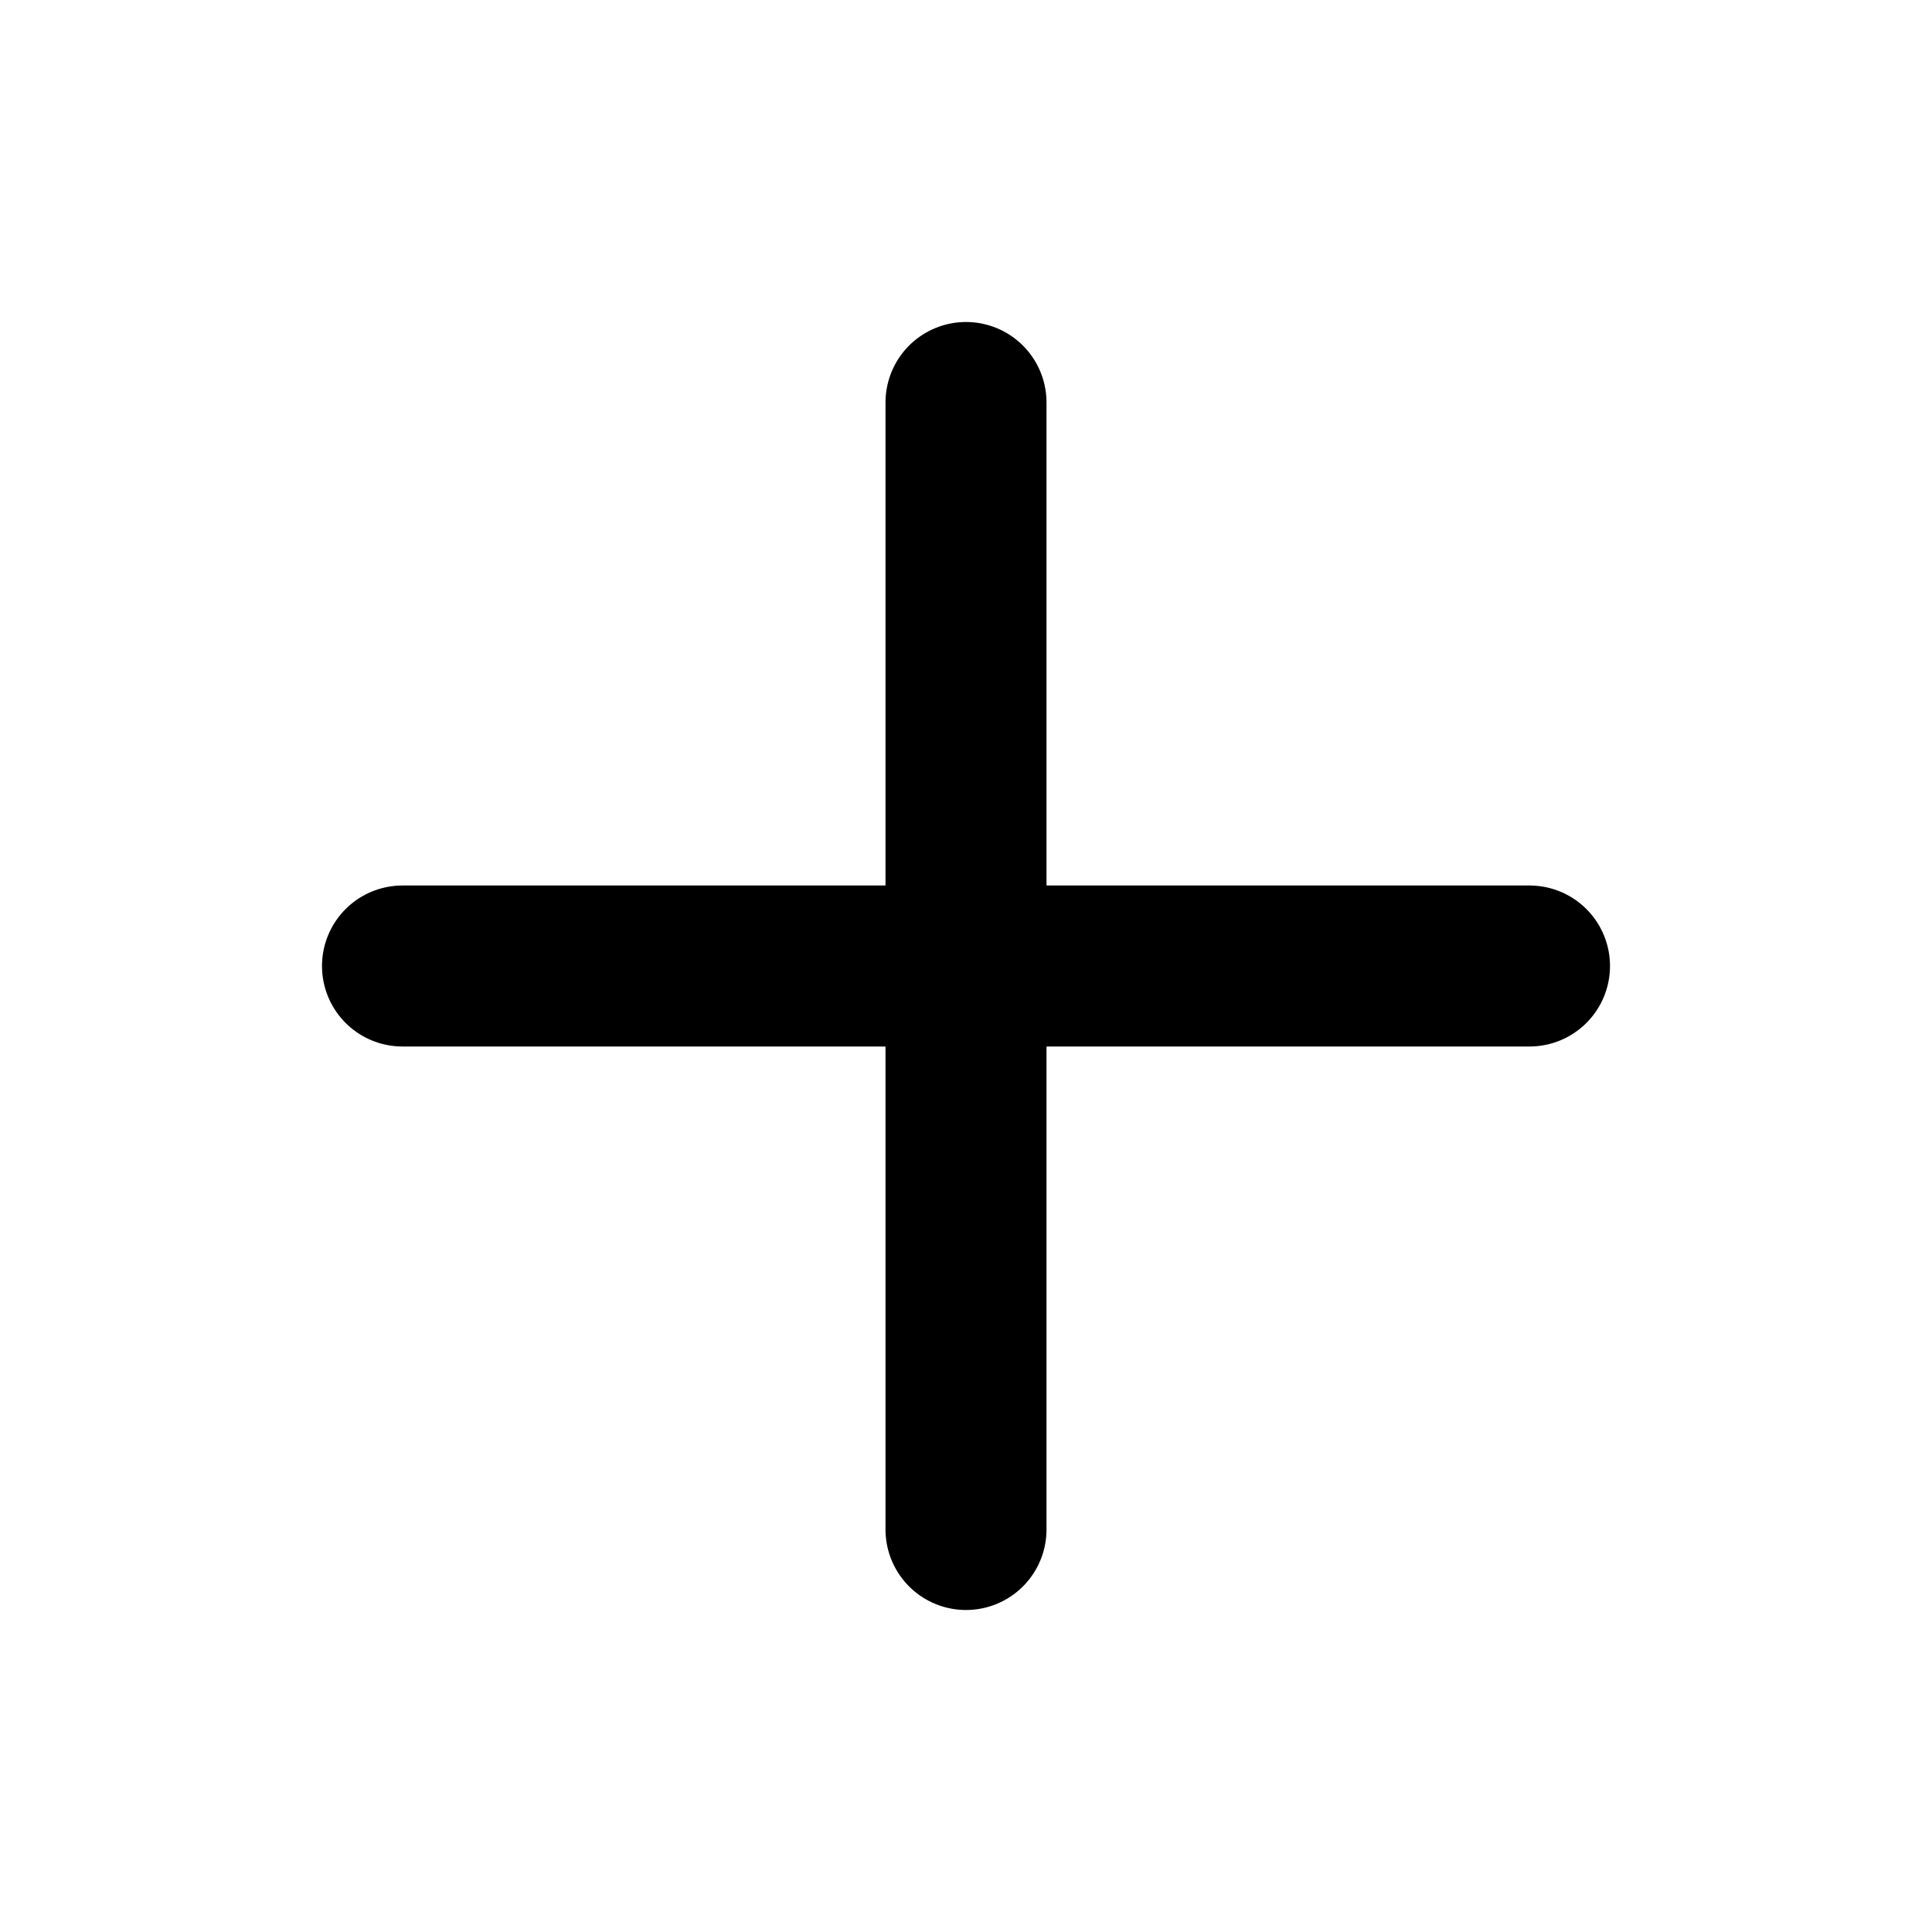
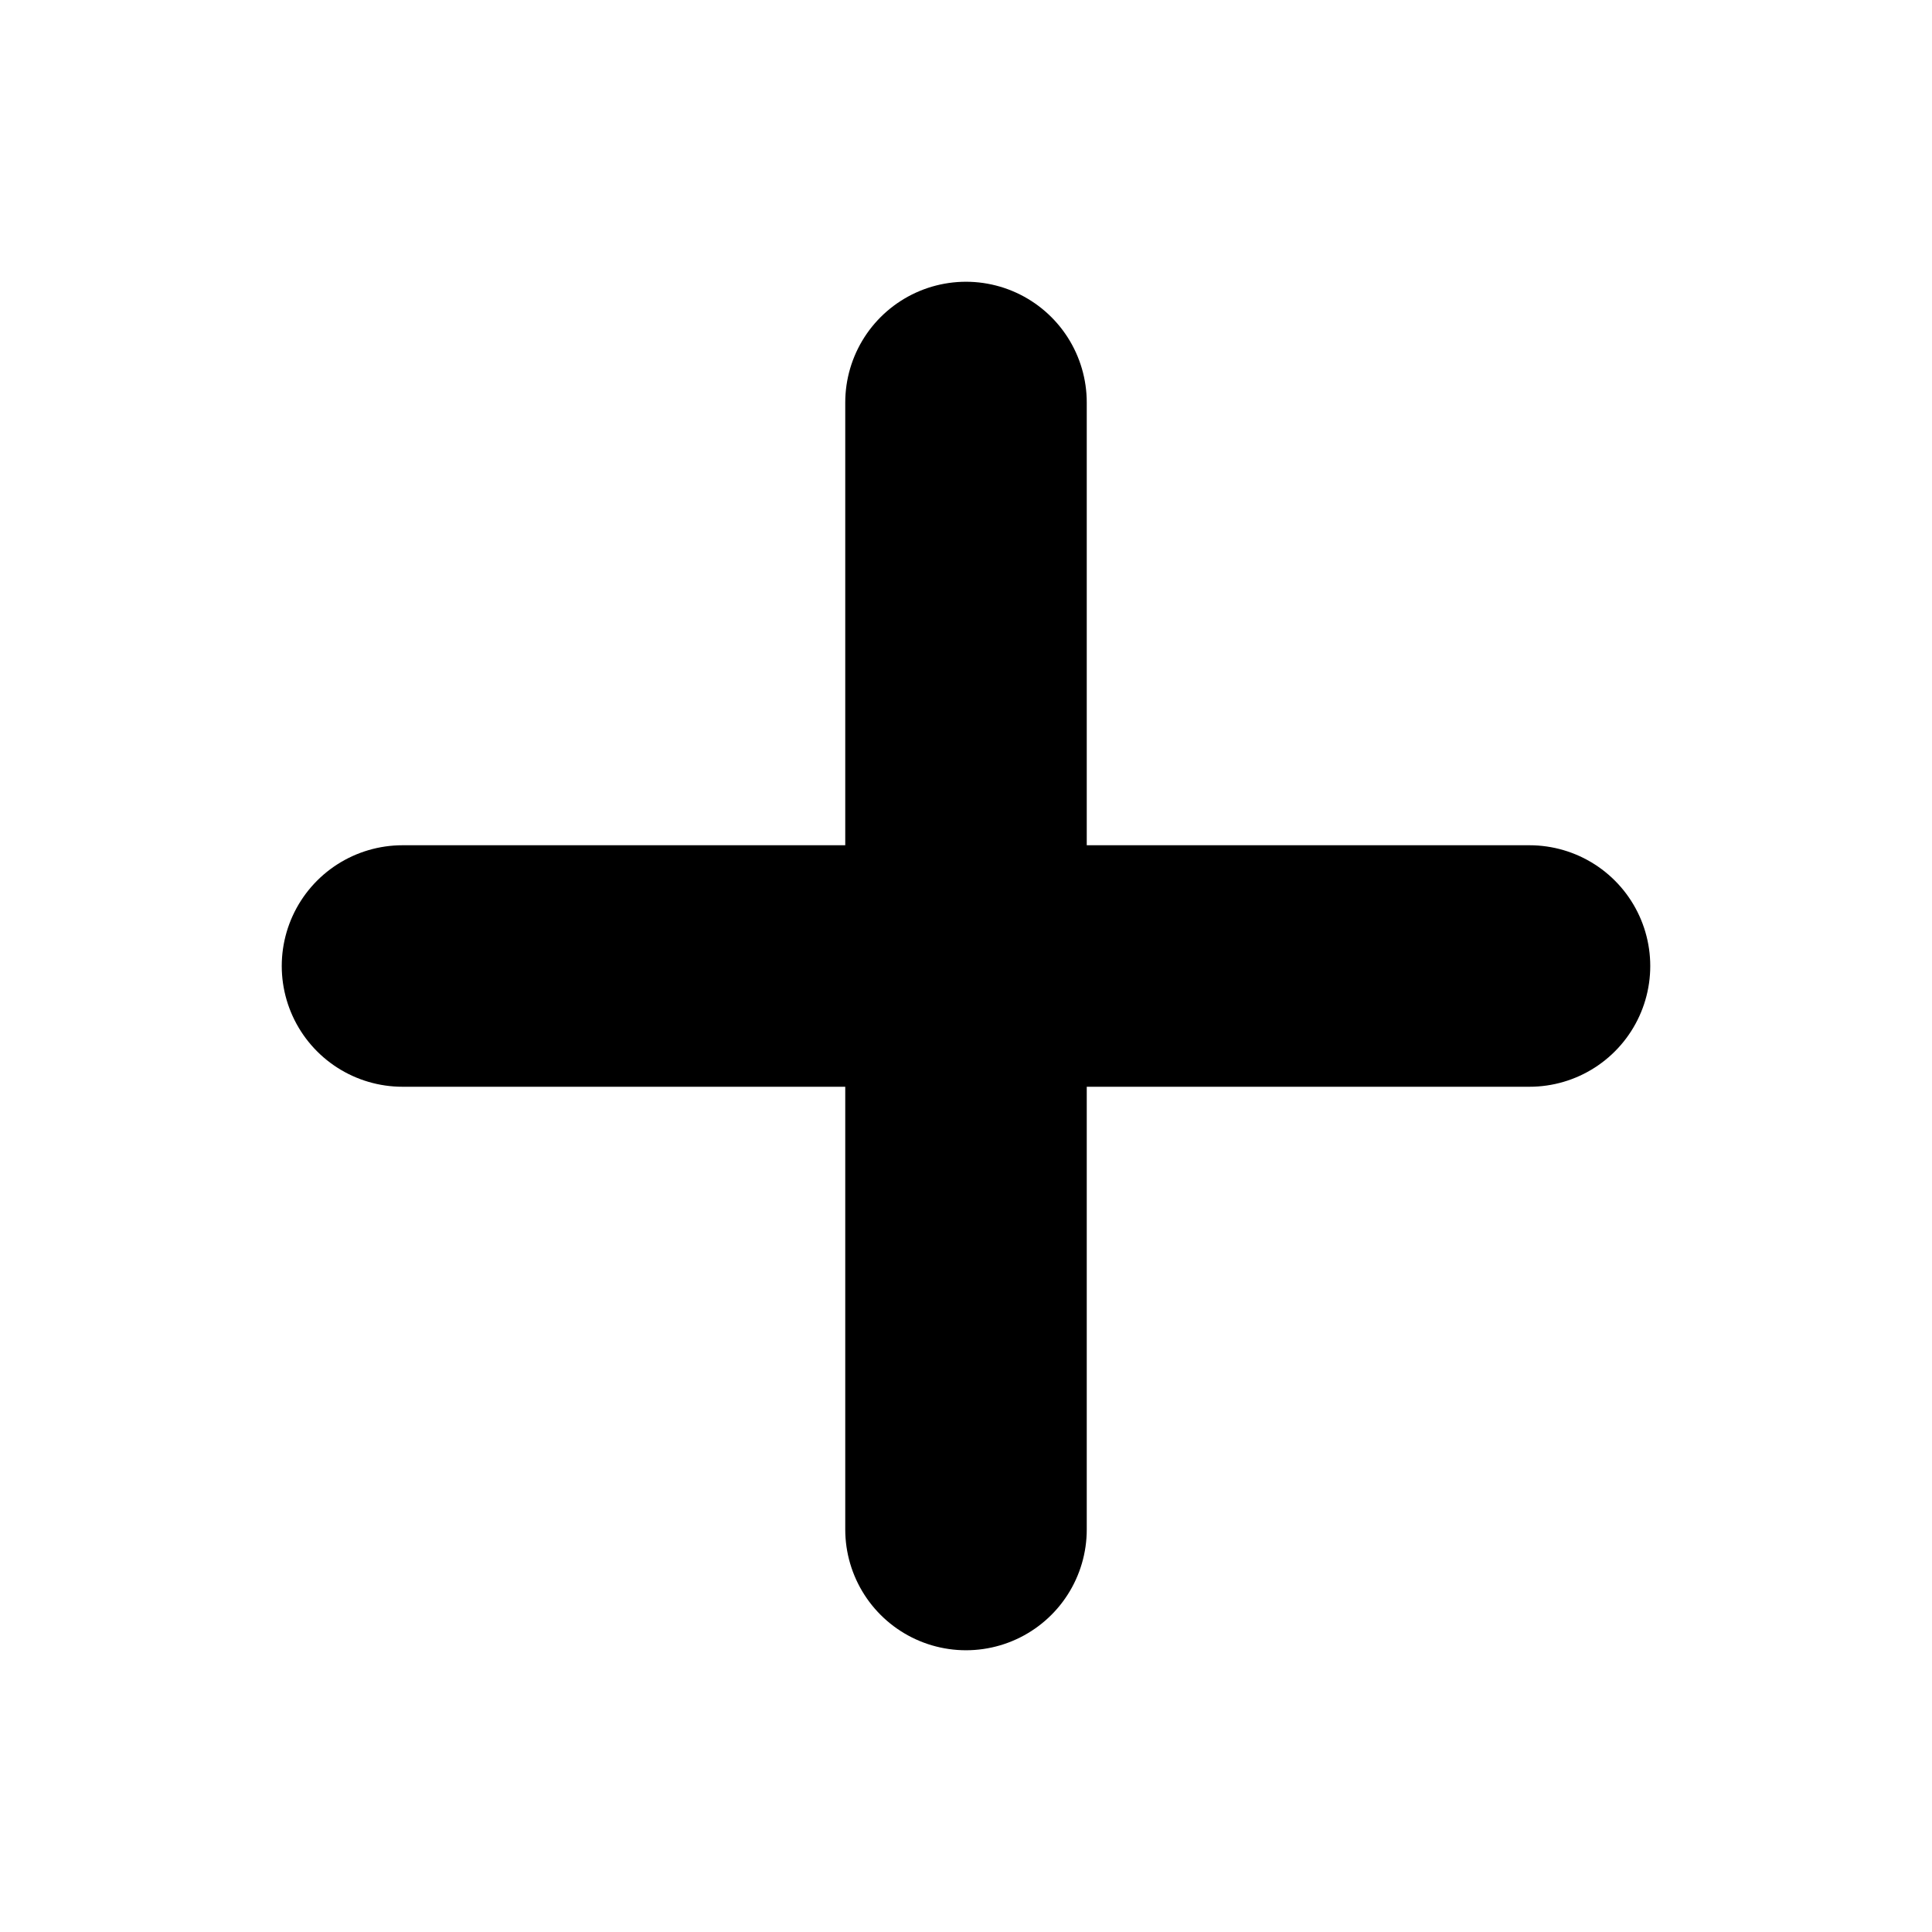
- <svg xmlns="http://www.w3.org/2000/svg" width="24" height="24" viewBox="0 0 24 24" fill="none">
-   <path d="M12 5V19M5 12H19" stroke="currentColor" stroke-width="2" stroke-linecap="round" stroke-linejoin="round" />
+ <svg xmlns="http://www.w3.org/2000/svg" viewBox="0 0 24 24" fill="none" stroke="currentColor" stroke-width="3" stroke-linecap="round" stroke-linejoin="round" class="lucide lucide-plus-icon lucide-plus">
+   <path d="M5 12h14" />
+   <path d="M12 5v14" />
</svg>
